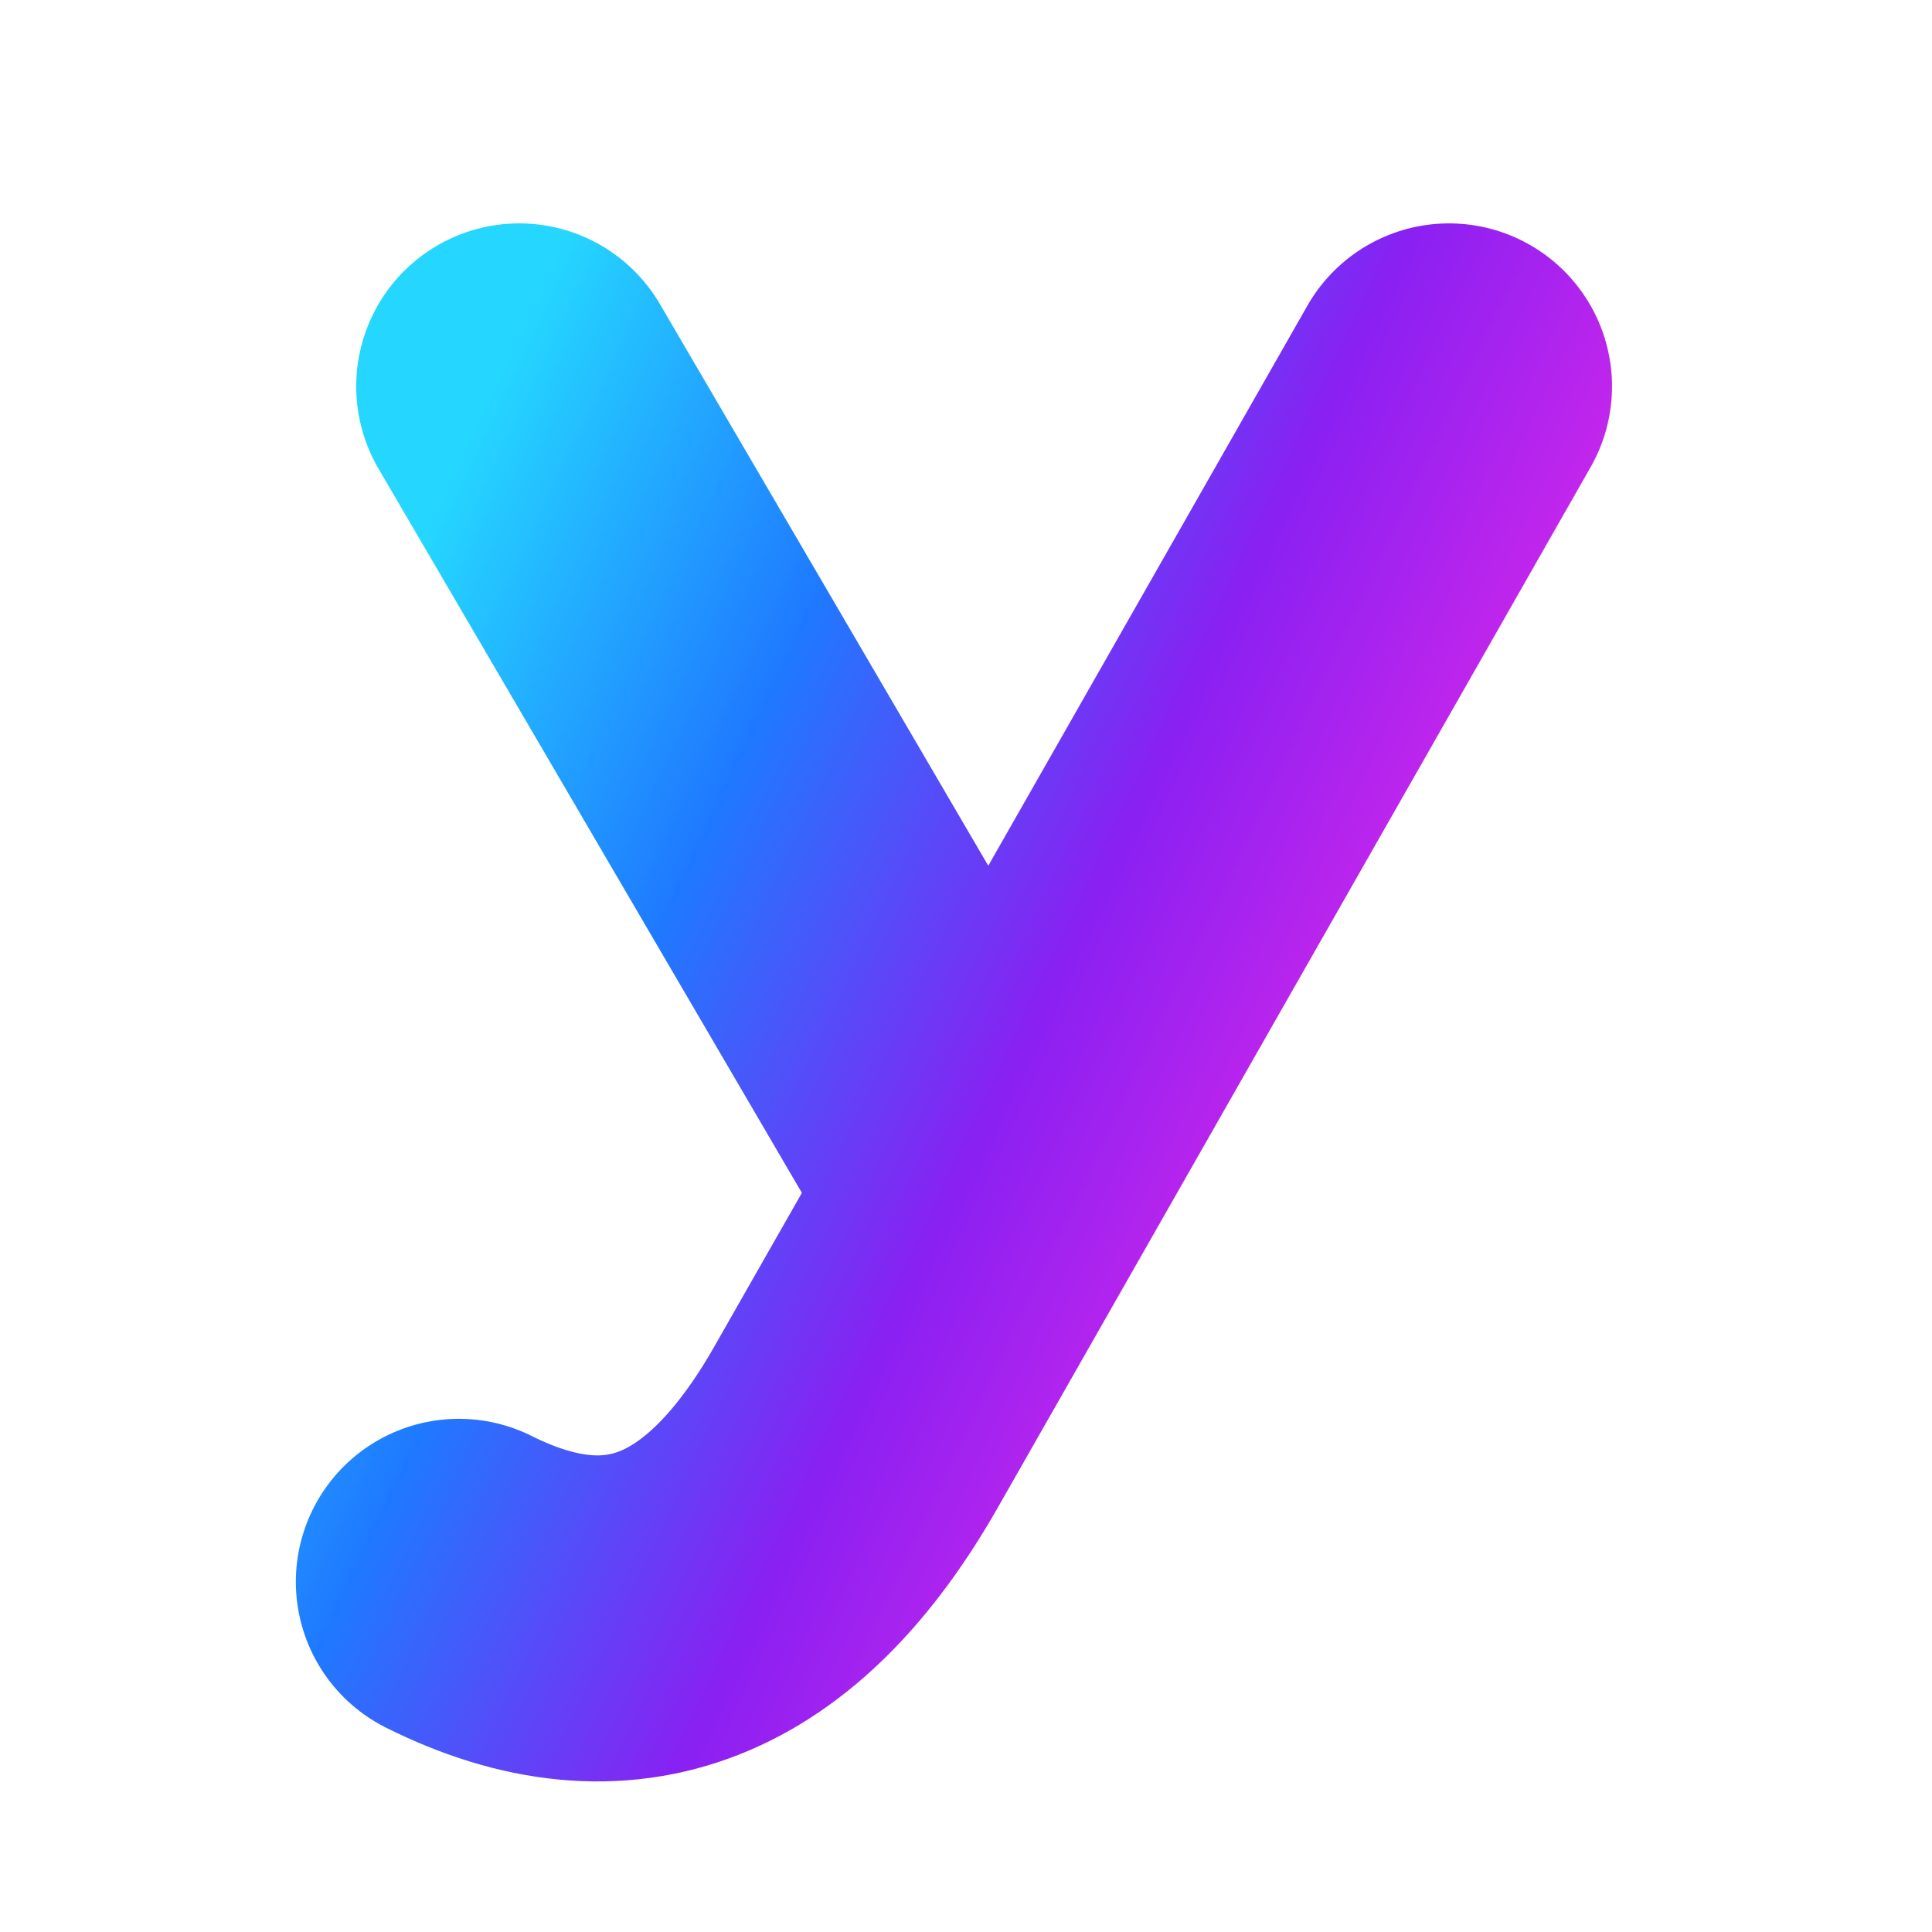
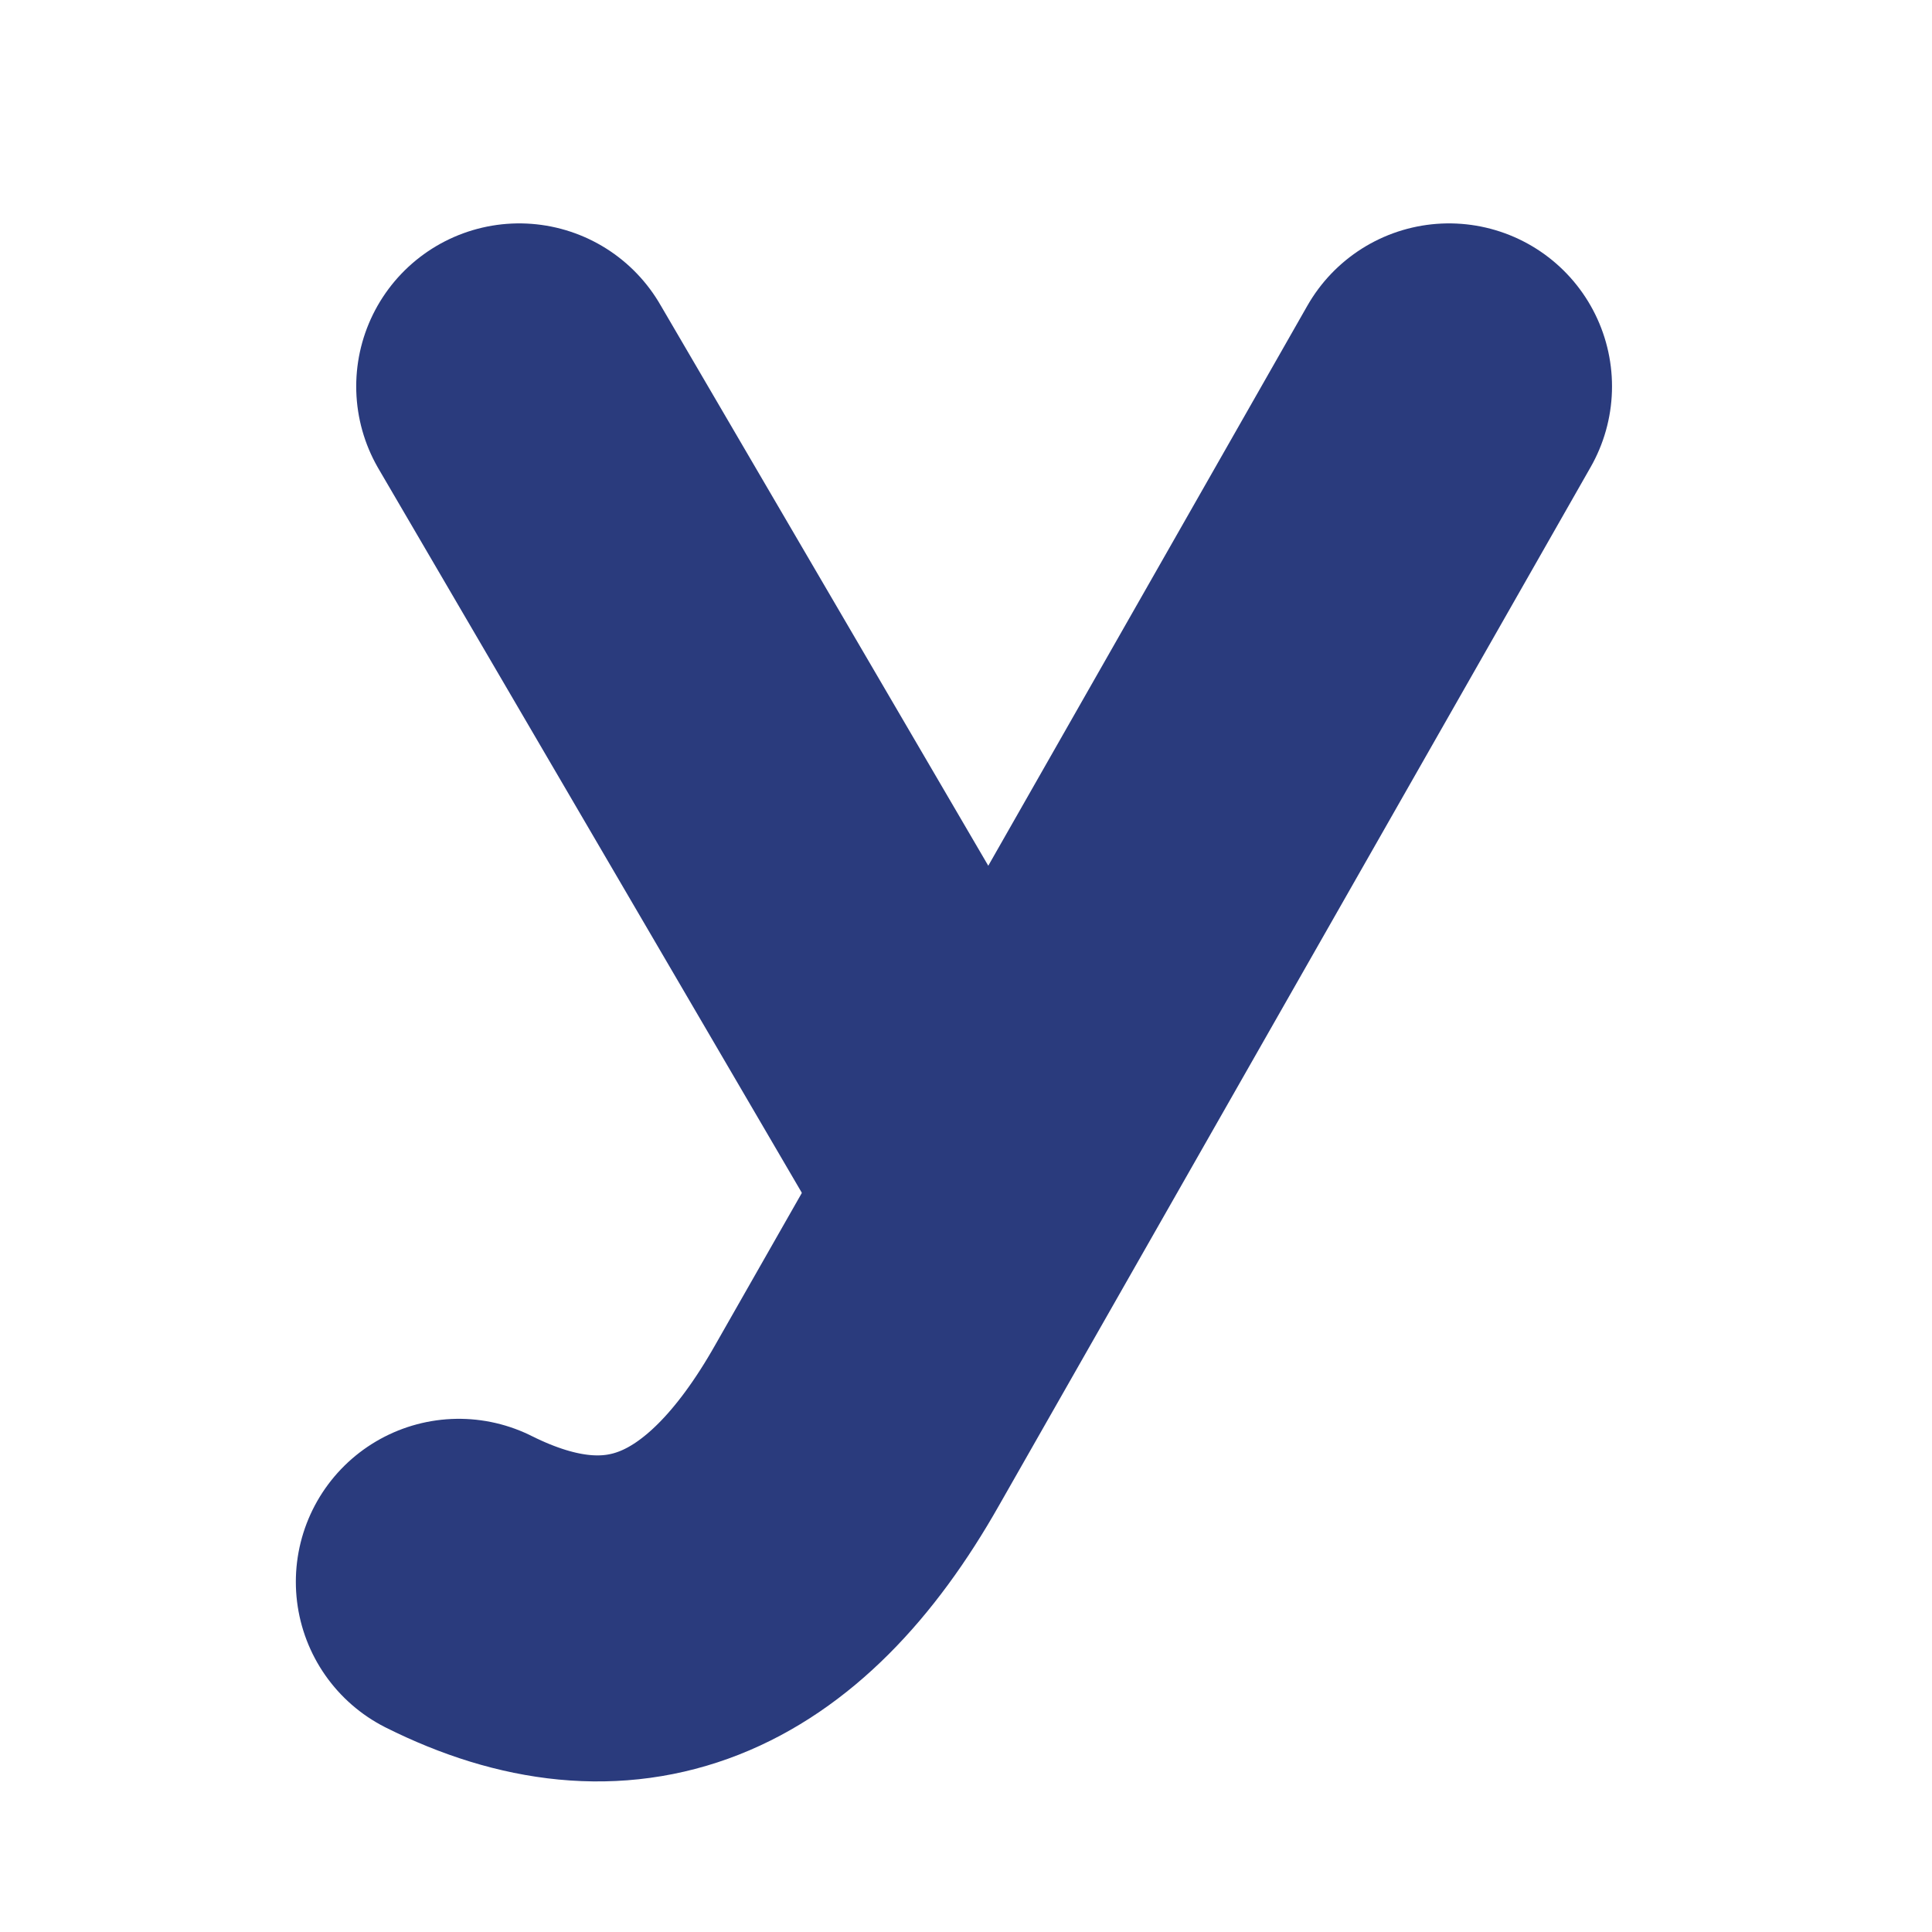
<svg xmlns="http://www.w3.org/2000/svg" viewBox="0 0 32 32" width="32" height="32" role="img" aria-label="Vywee">
-   <defs>
-     <linearGradient id="vywee-favicon-gradient" x1="6.5" y1="10" x2="25.5" y2="19" gradientUnits="userSpaceOnUse">
-       <stop offset="0" stop-color="#25D6FF" />
-       <stop offset="0.3" stop-color="#1F79FF" />
-       <stop offset="0.6" stop-color="#8A20F2" />
-       <stop offset="1" stop-color="#F62BE6" />
-     </linearGradient>
-   </defs>
-   <path d="M8.6 6.4 L16.2 19.4" fill="none" stroke="url(#vywee-favicon-gradient)" stroke-width="5.4" stroke-linecap="round" />
-   <path d="M24.0 6.4 L14.2 23.6 Q11.6 28.2 7.6 26.2" fill="none" stroke="url(#vywee-favicon-gradient)" stroke-width="5.4" stroke-linecap="round" stroke-linejoin="round" />
+   <path d="M8.6 6.4 L16.2 19.4" fill="none" stroke="#2A3B7D" stroke-width="5.4" stroke-linecap="round" />
+   <path d="M24.0 6.4 L14.2 23.6 Q11.6 28.2 7.6 26.2" fill="none" stroke="#2A3B7D" stroke-width="5.4" stroke-linecap="round" stroke-linejoin="round" />
</svg>
